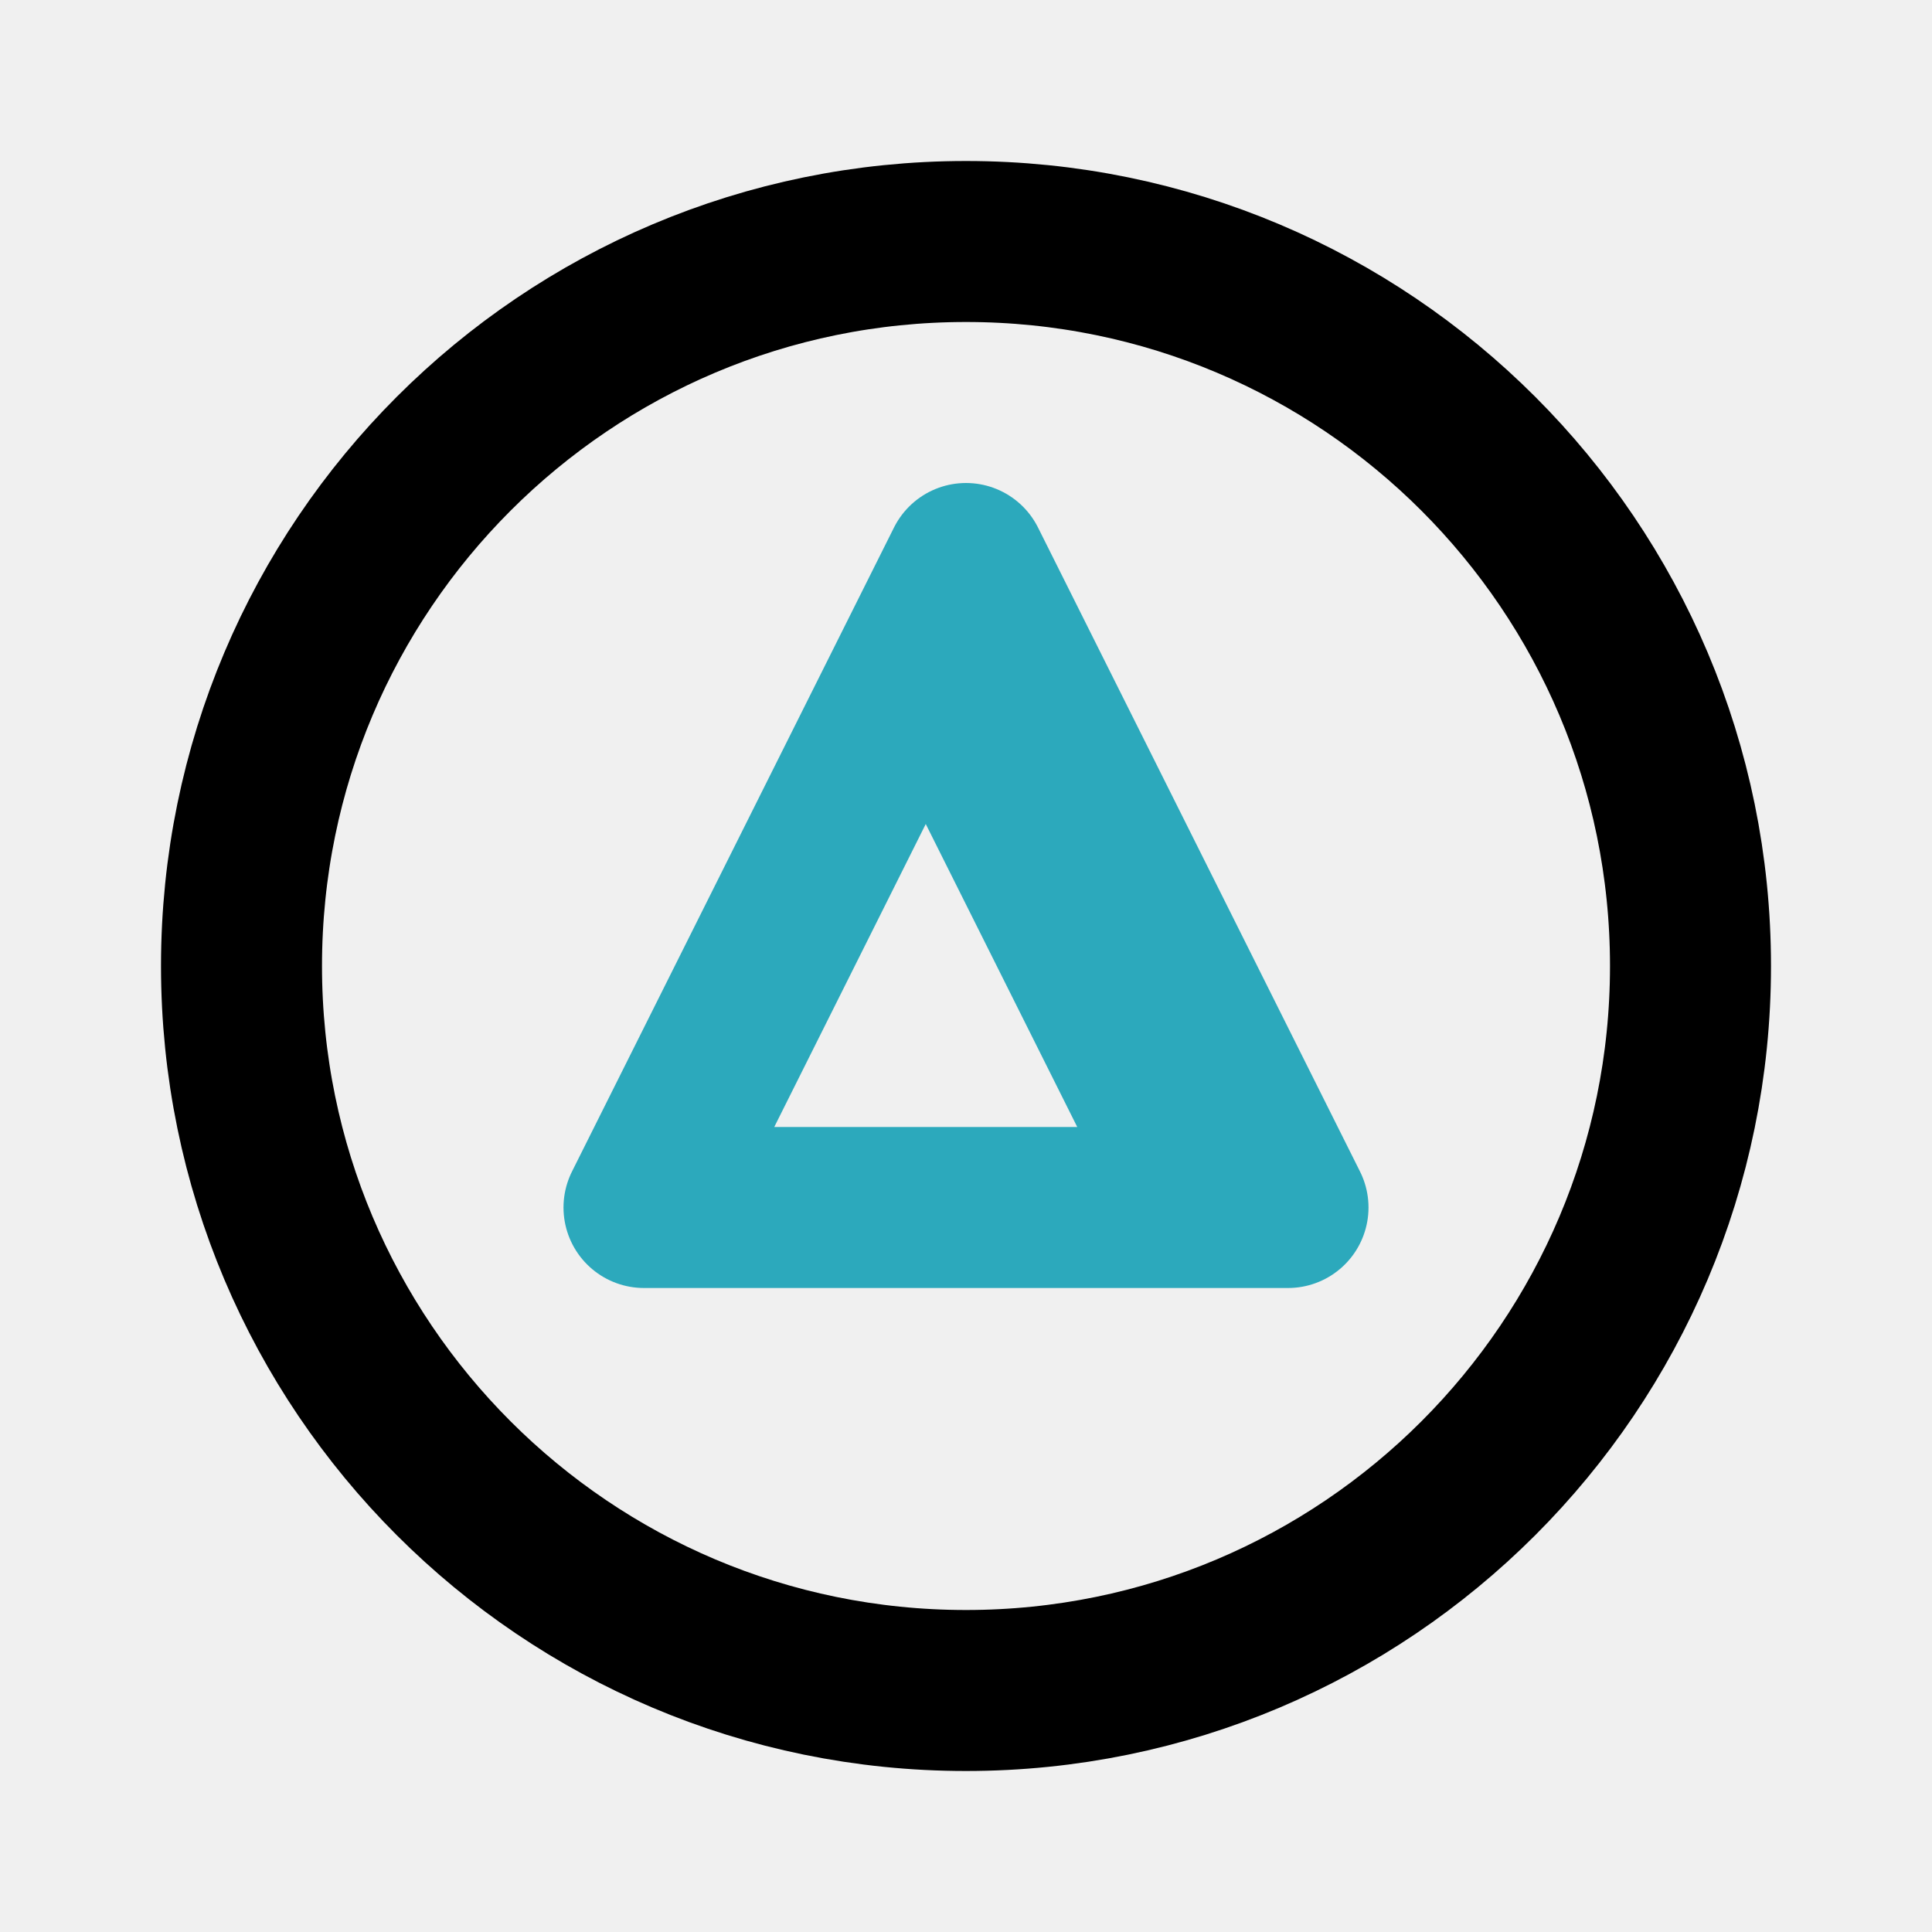
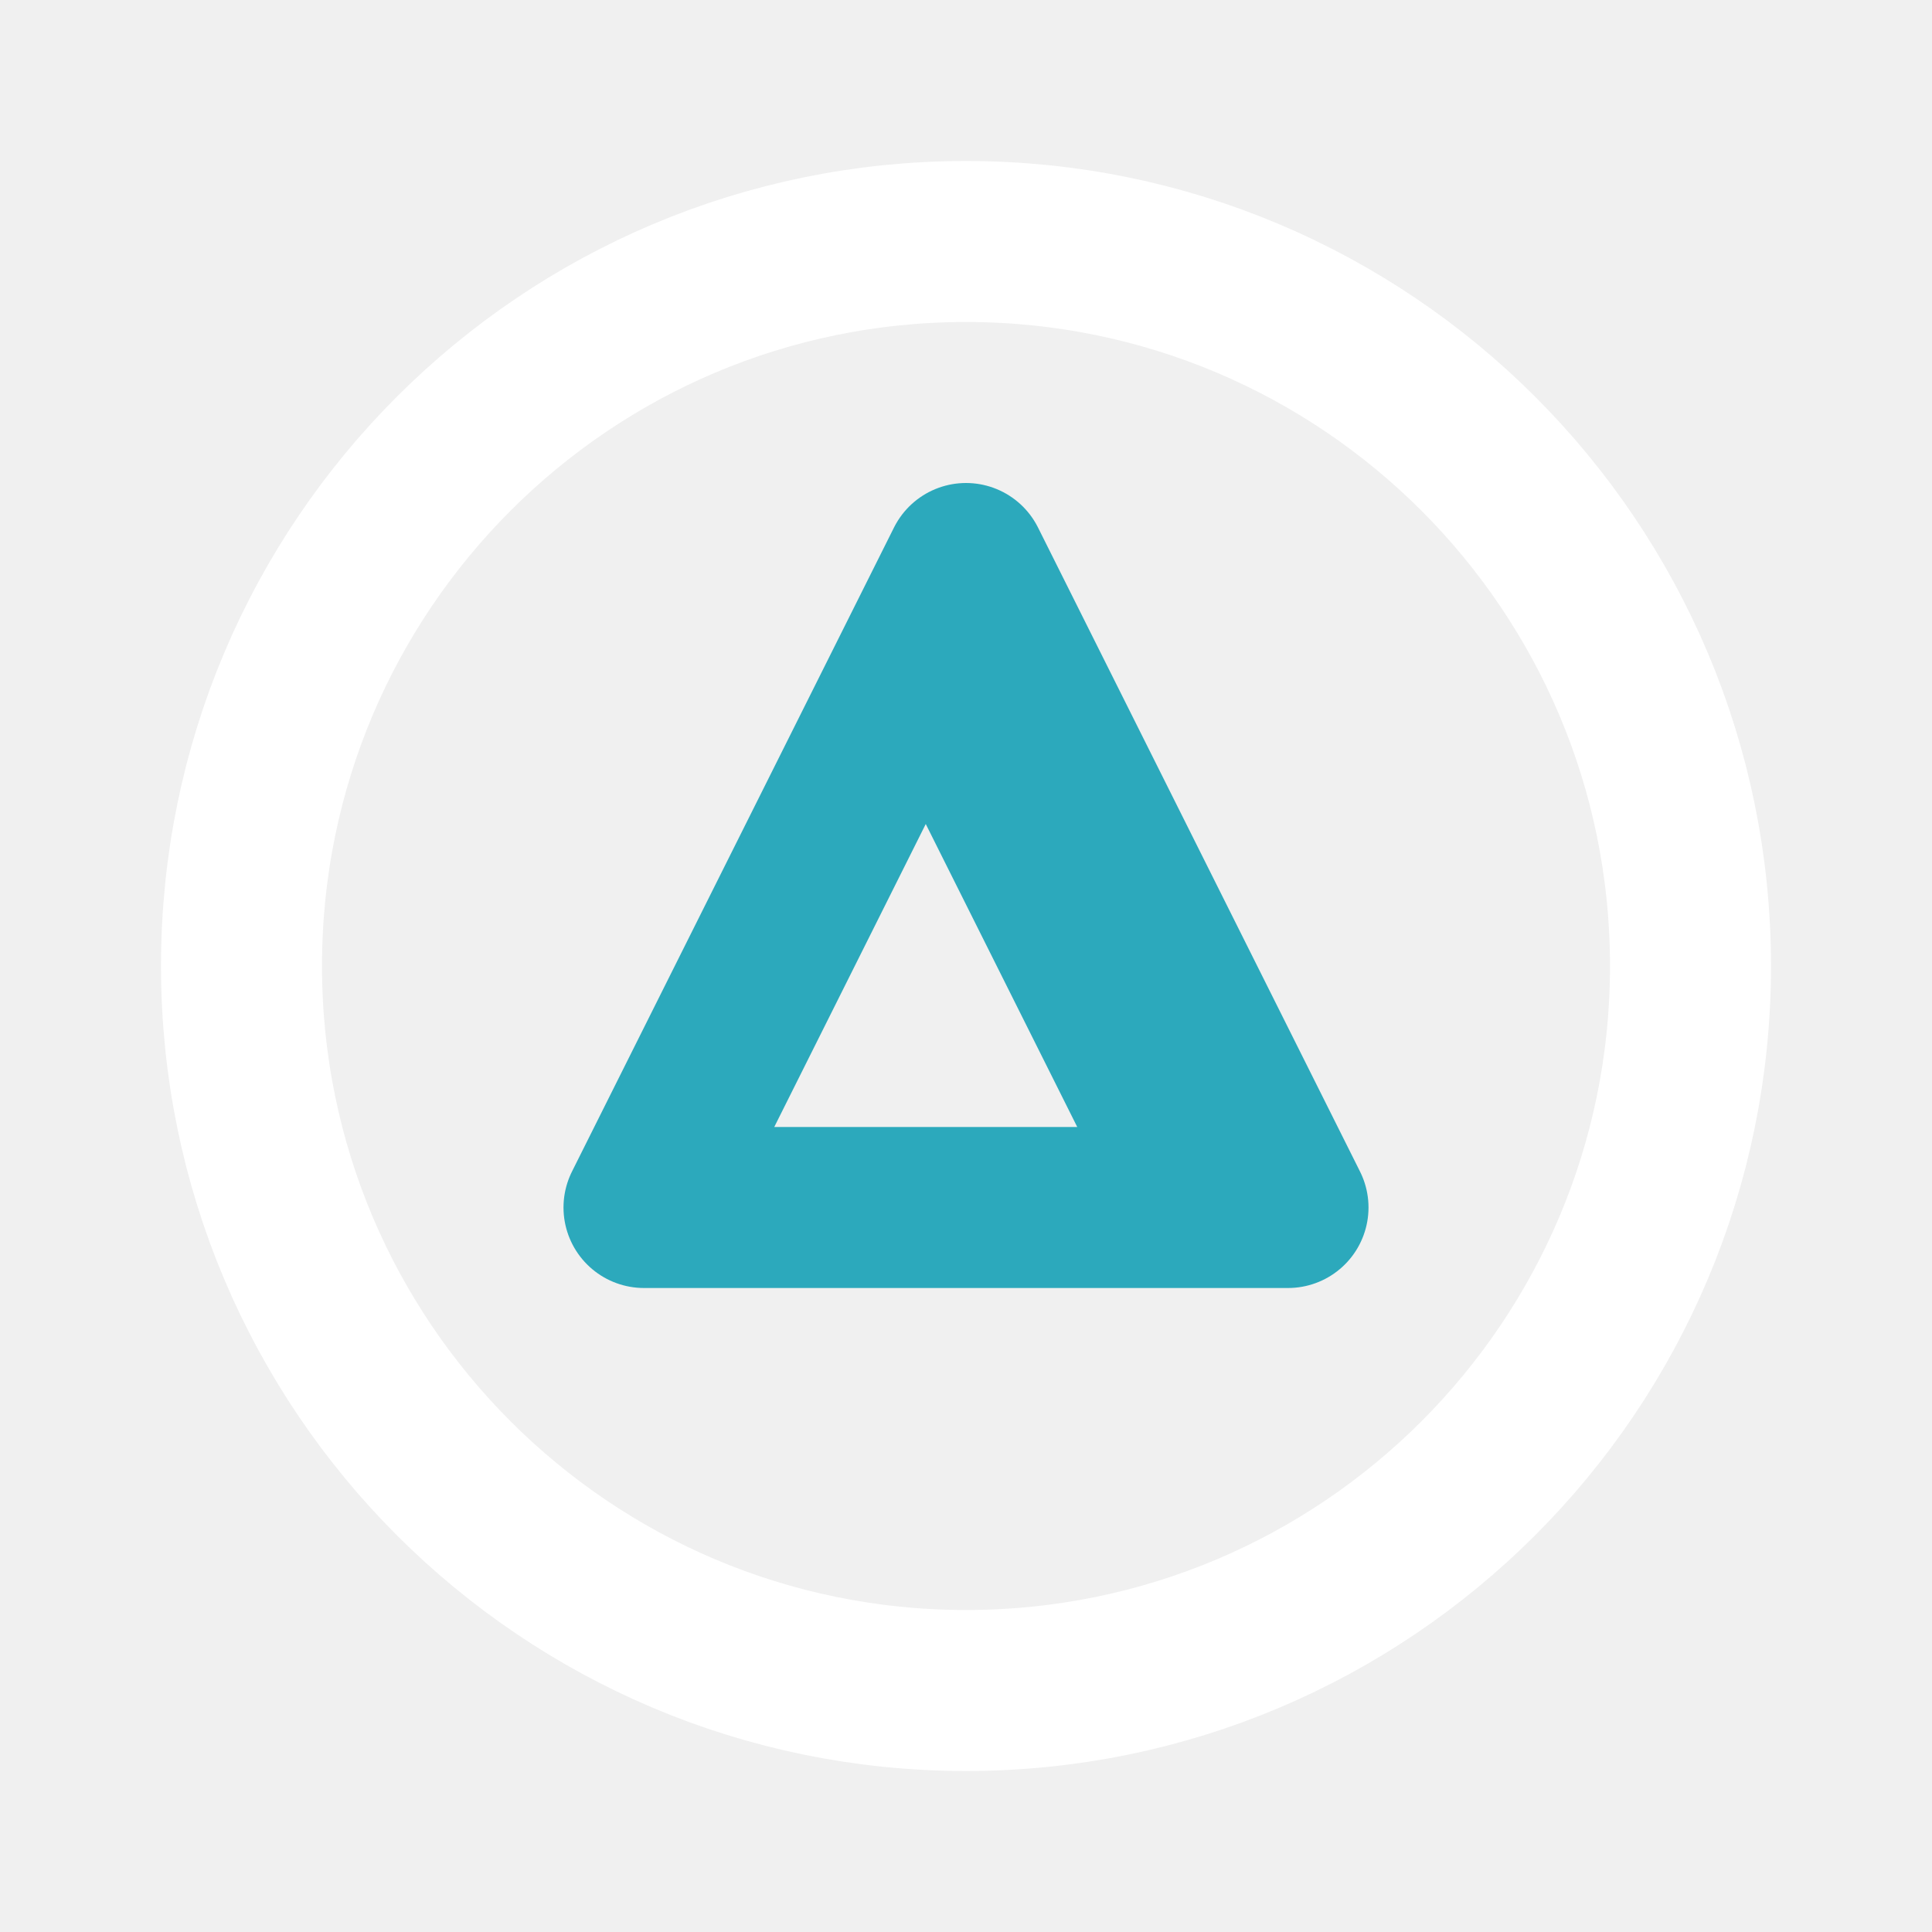
<svg xmlns="http://www.w3.org/2000/svg" viewBox="0 0 24 24">
  <path d="M16,15,12,7,8,15Zm-1,0L11.5,8" fill="none" stroke="#2ca9bc" stroke-linecap="round" stroke-linejoin="round" stroke-width="2" />
-   <circle cx="12" cy="12" r="9" fill="none" stroke="#000" stroke-linecap="round" stroke-linejoin="round" stroke-width="2" />
+   <circle cx="12" cy="12" r="9" fill="none" stroke="#fff" stroke-linecap="round" stroke-linejoin="round" stroke-width="2" />
</svg>
